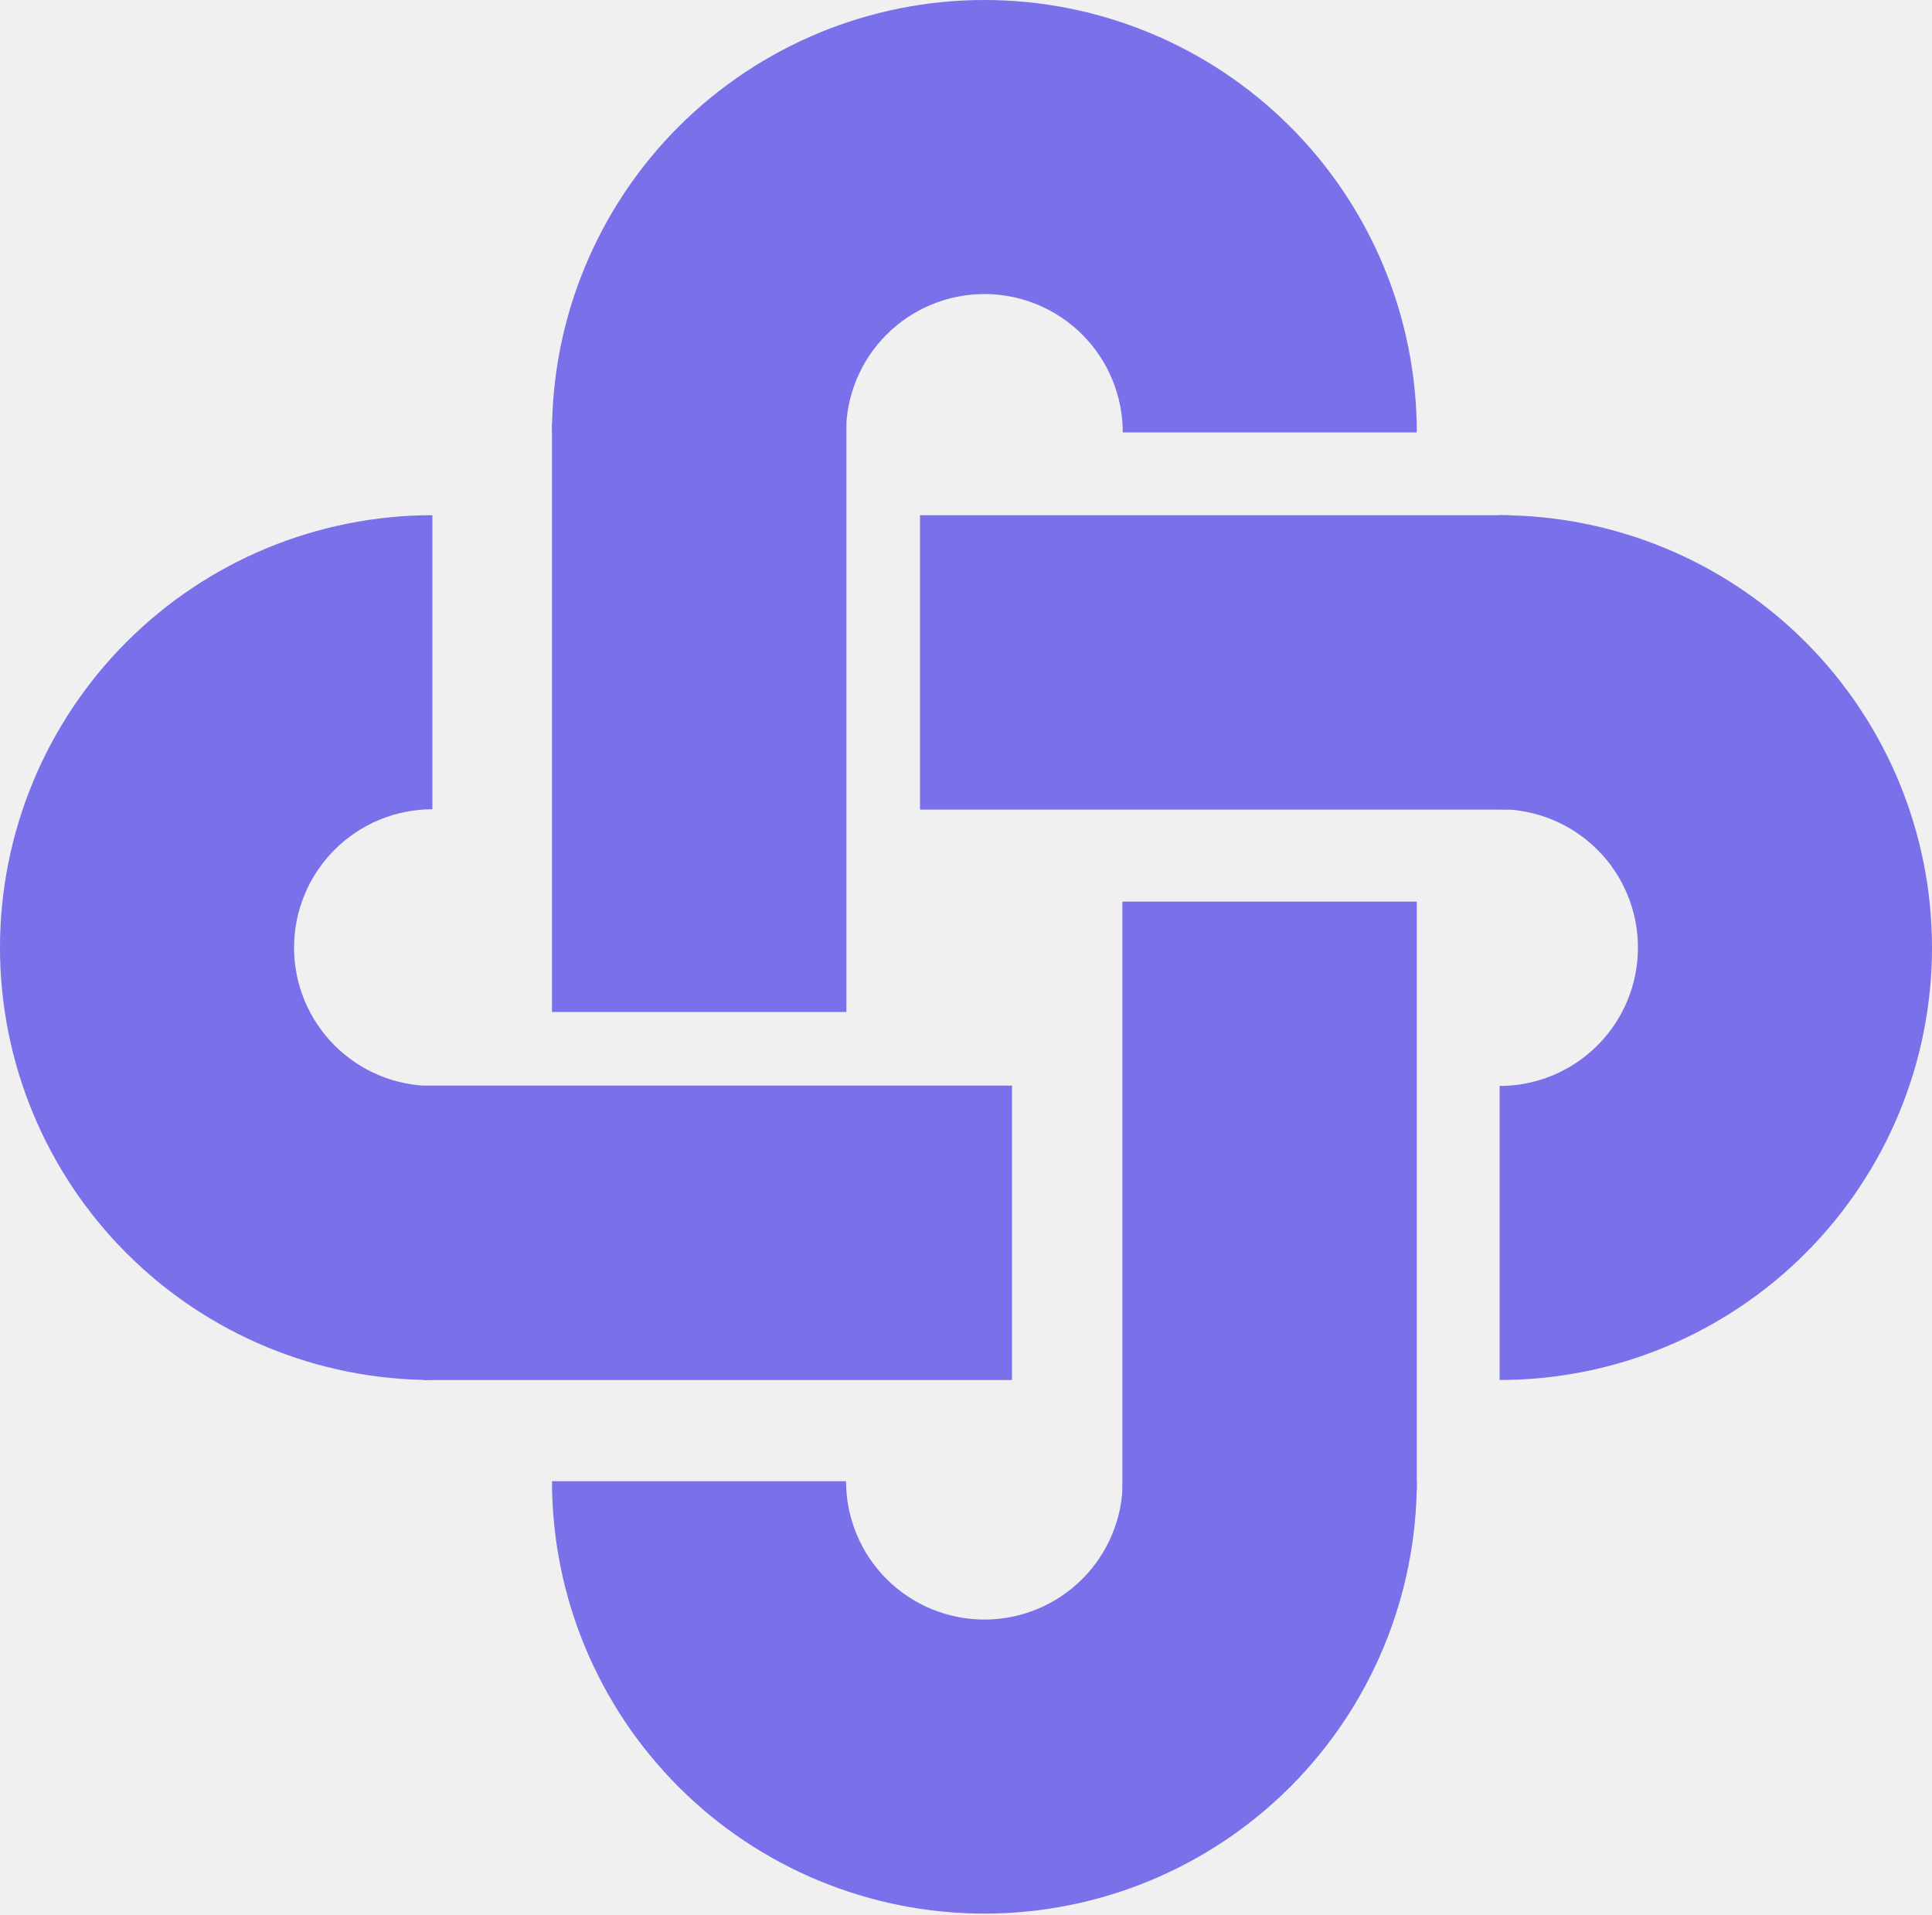
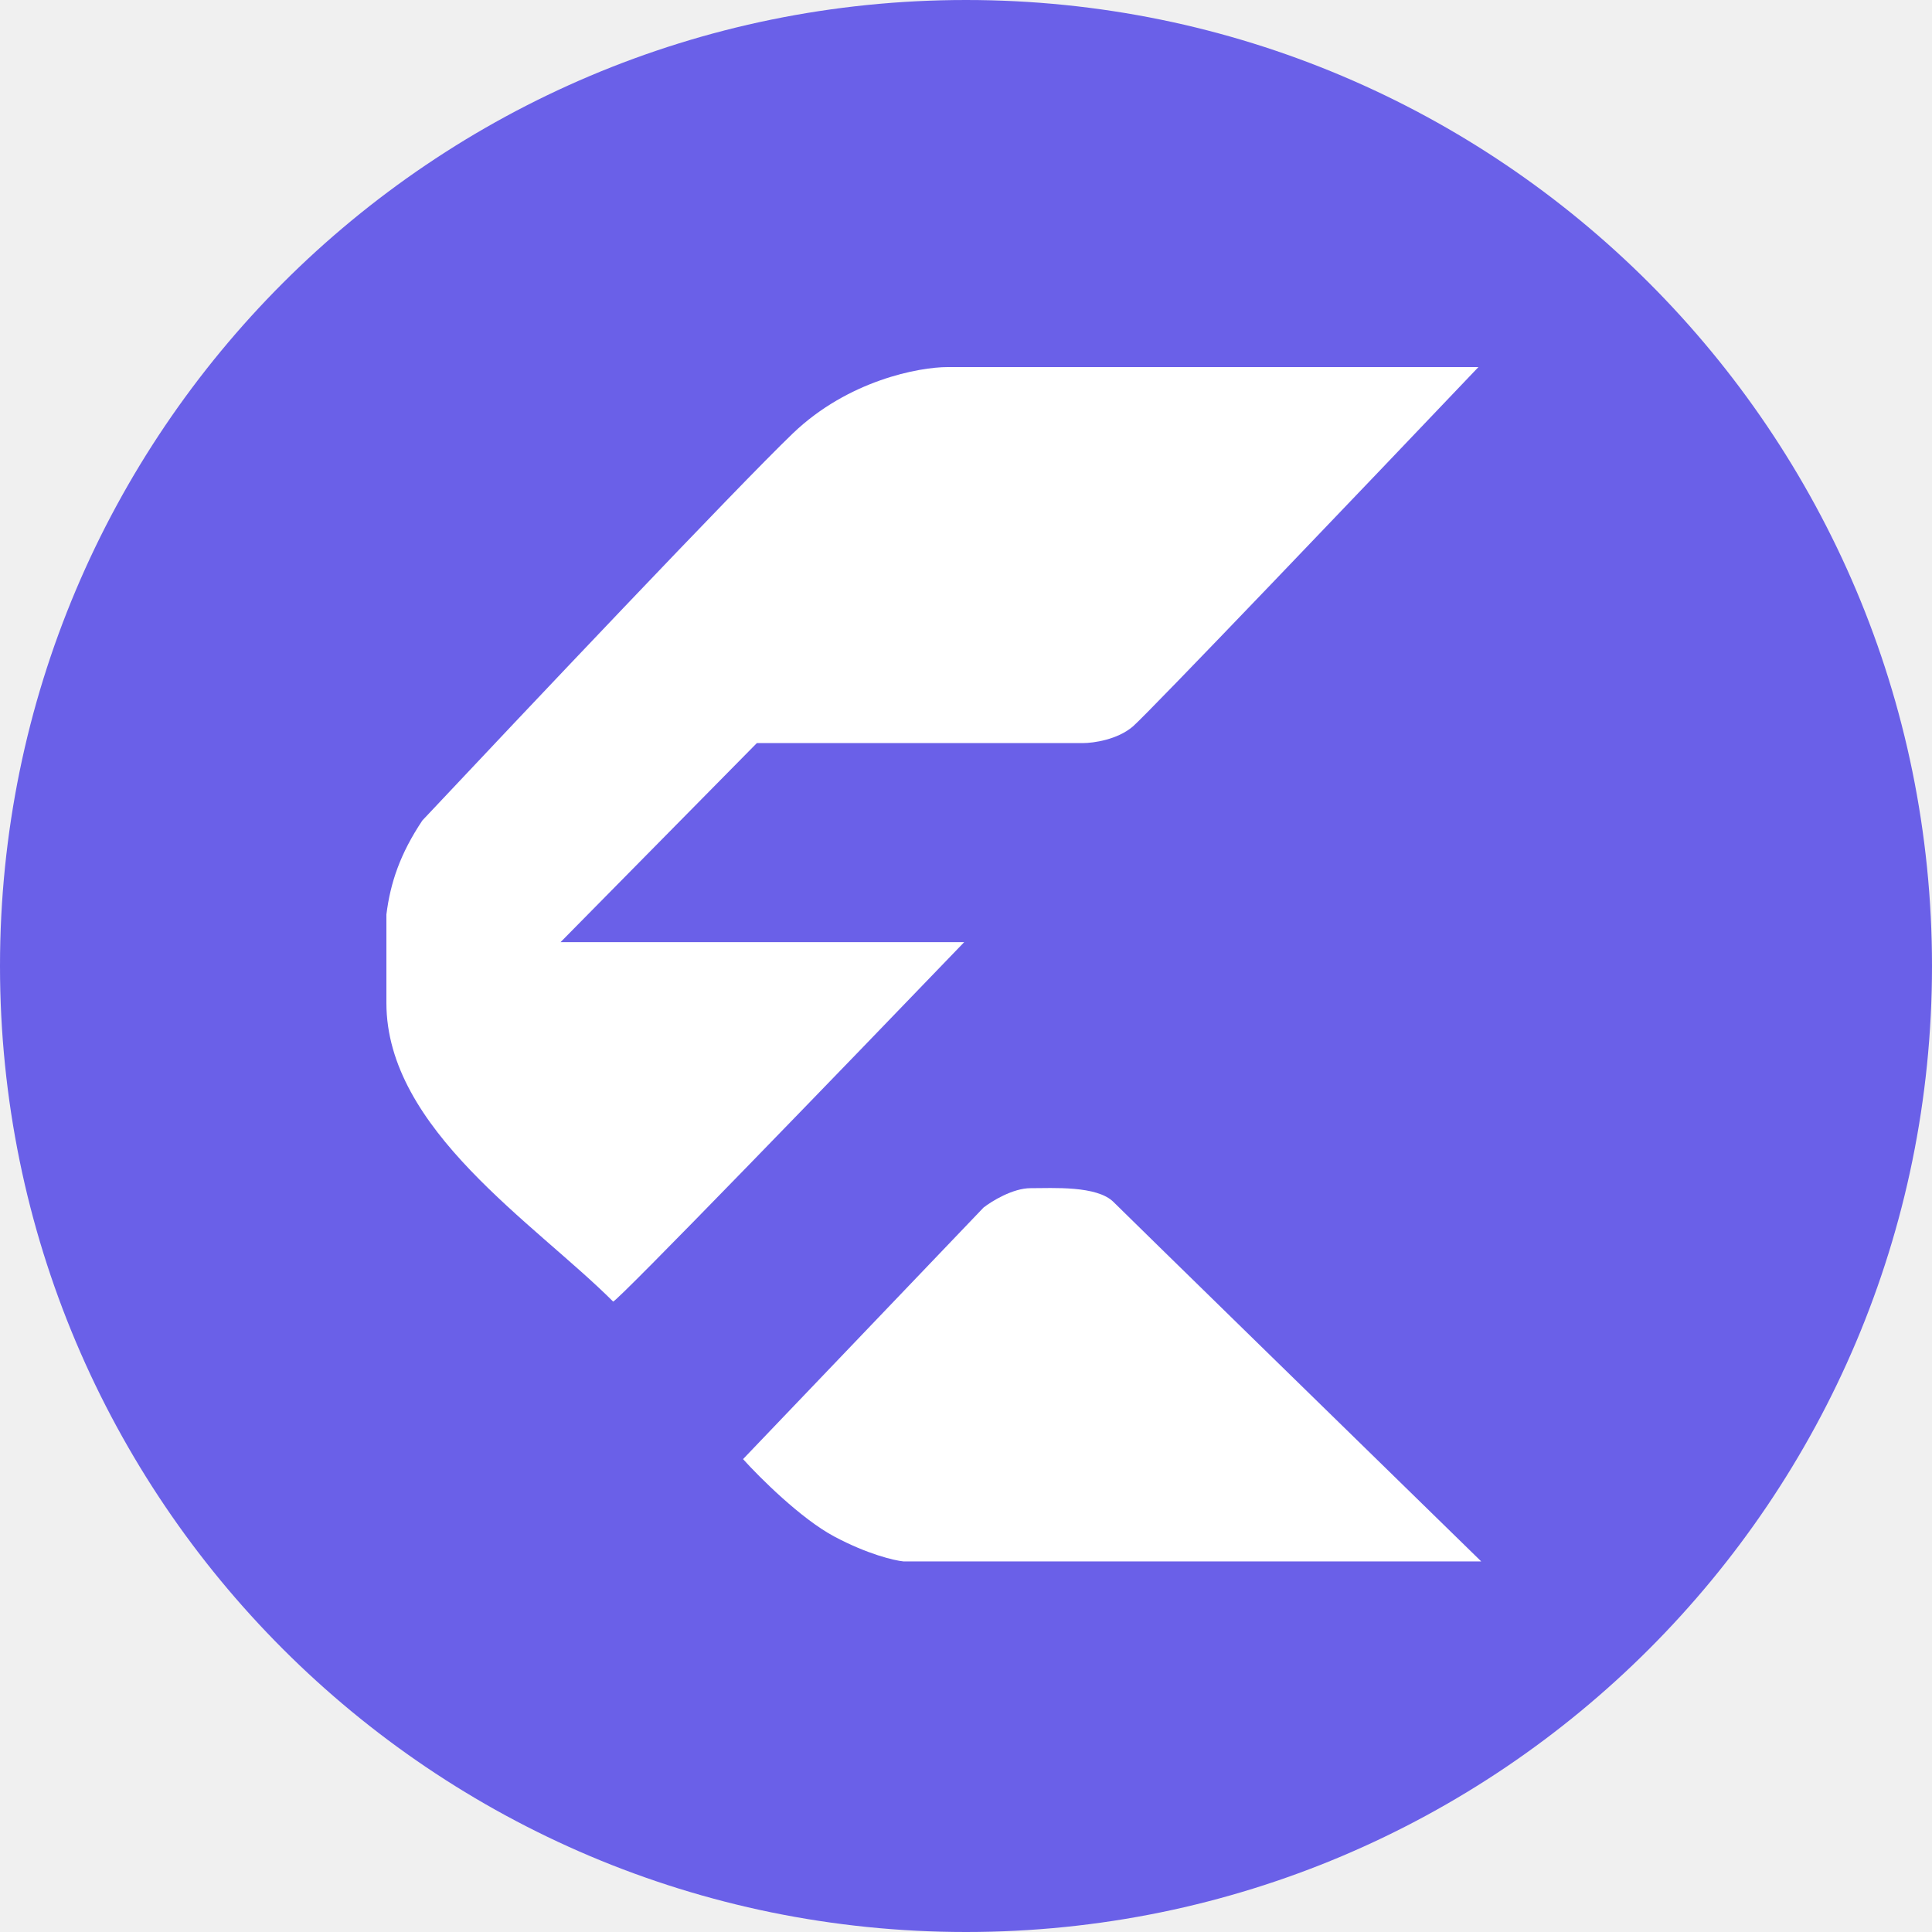
- <svg xmlns="http://www.w3.org/2000/svg" width="220" height="218" viewBox="0 0 220 218" fill="none">
-   <path d="M161.333 49.238C161.333 36.179 156.146 23.655 146.912 14.421C137.678 5.188 125.154 9.85909e-07 112.095 0C99.037 -9.85909e-07 86.513 5.188 77.279 14.421C68.045 23.655 62.857 36.179 62.857 49.238L96.34 49.238C96.34 45.059 98 41.052 100.955 38.097C103.909 35.143 107.917 33.483 112.095 33.483C116.274 33.483 120.281 35.143 123.236 38.097C126.191 41.052 127.851 45.059 127.851 49.238H161.333Z" fill="#7970EA" />
-   <path d="M62.857 48.191H96.381V115.238H62.857V48.191Z" fill="#7970EA" />
-   <path d="M49.238 58.667C36.179 58.667 23.655 63.854 14.421 73.088C5.188 82.322 9.85909e-07 94.846 0 107.905C-9.85909e-07 120.963 5.188 133.487 14.421 142.721C23.655 151.955 36.179 157.143 49.238 157.143L49.238 123.66C45.059 123.66 41.052 122 38.097 119.045C35.143 116.091 33.483 112.083 33.483 107.905C33.483 103.726 35.143 99.719 38.097 96.764C41.052 93.809 45.059 92.149 49.238 92.149V58.667Z" fill="#7970EA" />
-   <path d="M48.191 157.143V123.619H115.238V157.143H48.191Z" fill="#7970EA" />
-   <path d="M62.857 168.667C62.857 181.725 68.045 194.249 77.279 203.483C86.513 212.717 99.036 217.905 112.095 217.905C125.154 217.905 137.678 212.717 146.912 203.483C156.146 194.249 161.333 181.725 161.333 168.667L127.85 168.667C127.85 172.845 126.191 176.853 123.236 179.807C120.281 182.762 116.274 184.422 112.095 184.422C107.917 184.422 103.909 182.762 100.954 179.807C98 176.853 96.34 172.845 96.34 168.667H62.857Z" fill="#7970EA" />
-   <path d="M161.333 169.714H127.809L127.809 102.667H161.333V169.714Z" fill="#7970EA" />
-   <path d="M170.762 157.143C183.821 157.143 196.345 151.955 205.578 142.721C214.812 133.487 220 120.964 220 107.905C220 94.846 214.812 82.322 205.578 73.088C196.345 63.854 183.821 58.667 170.762 58.667L170.762 92.15C174.94 92.15 178.948 93.809 181.903 96.764C184.857 99.719 186.517 103.726 186.517 107.905C186.517 112.083 184.857 116.091 181.903 119.045C178.948 122 174.94 123.66 170.762 123.66L170.762 157.143Z" fill="#7970EA" />
-   <path d="M171.81 58.667V92.191L104.762 92.191L104.762 58.667L171.81 58.667Z" fill="#7970EA" />
+ <svg xmlns="http://www.w3.org/2000/svg" width="200" height="200" viewBox="0 0 200 200" fill="none">
+   <circle cx="100" cy="100" r="100" fill="#6A60E8" />
+   <path d="M76.92 151.047L101.819 125.003C102.677 124.335 104.853 123 106.684 123C108.974 123 113.553 122.714 115.27 124.431C116.644 125.805 141.218 149.807 153.334 161.636H93.519C92.565 161.541 89.799 160.892 86.364 159.06C82.93 157.229 78.637 152.955 76.92 151.047Z" fill="white" />
+   <path d="M153.047 38H98.098C95.14 38 87.795 39.374 82.071 44.869C76.347 50.364 54.119 73.87 43.721 84.936C41.431 88.37 40.413 91.363 40 94.667V99.246V103.825C40 116.902 55.349 126.615 63.468 134.734C63.697 134.963 87.795 110.026 99.815 97.529H58.03L78.35 76.923H112.121C113.171 76.923 115.67 76.579 117.273 75.205C118.875 73.832 141.79 49.829 153.047 38Z" fill="white" />
</svg>
